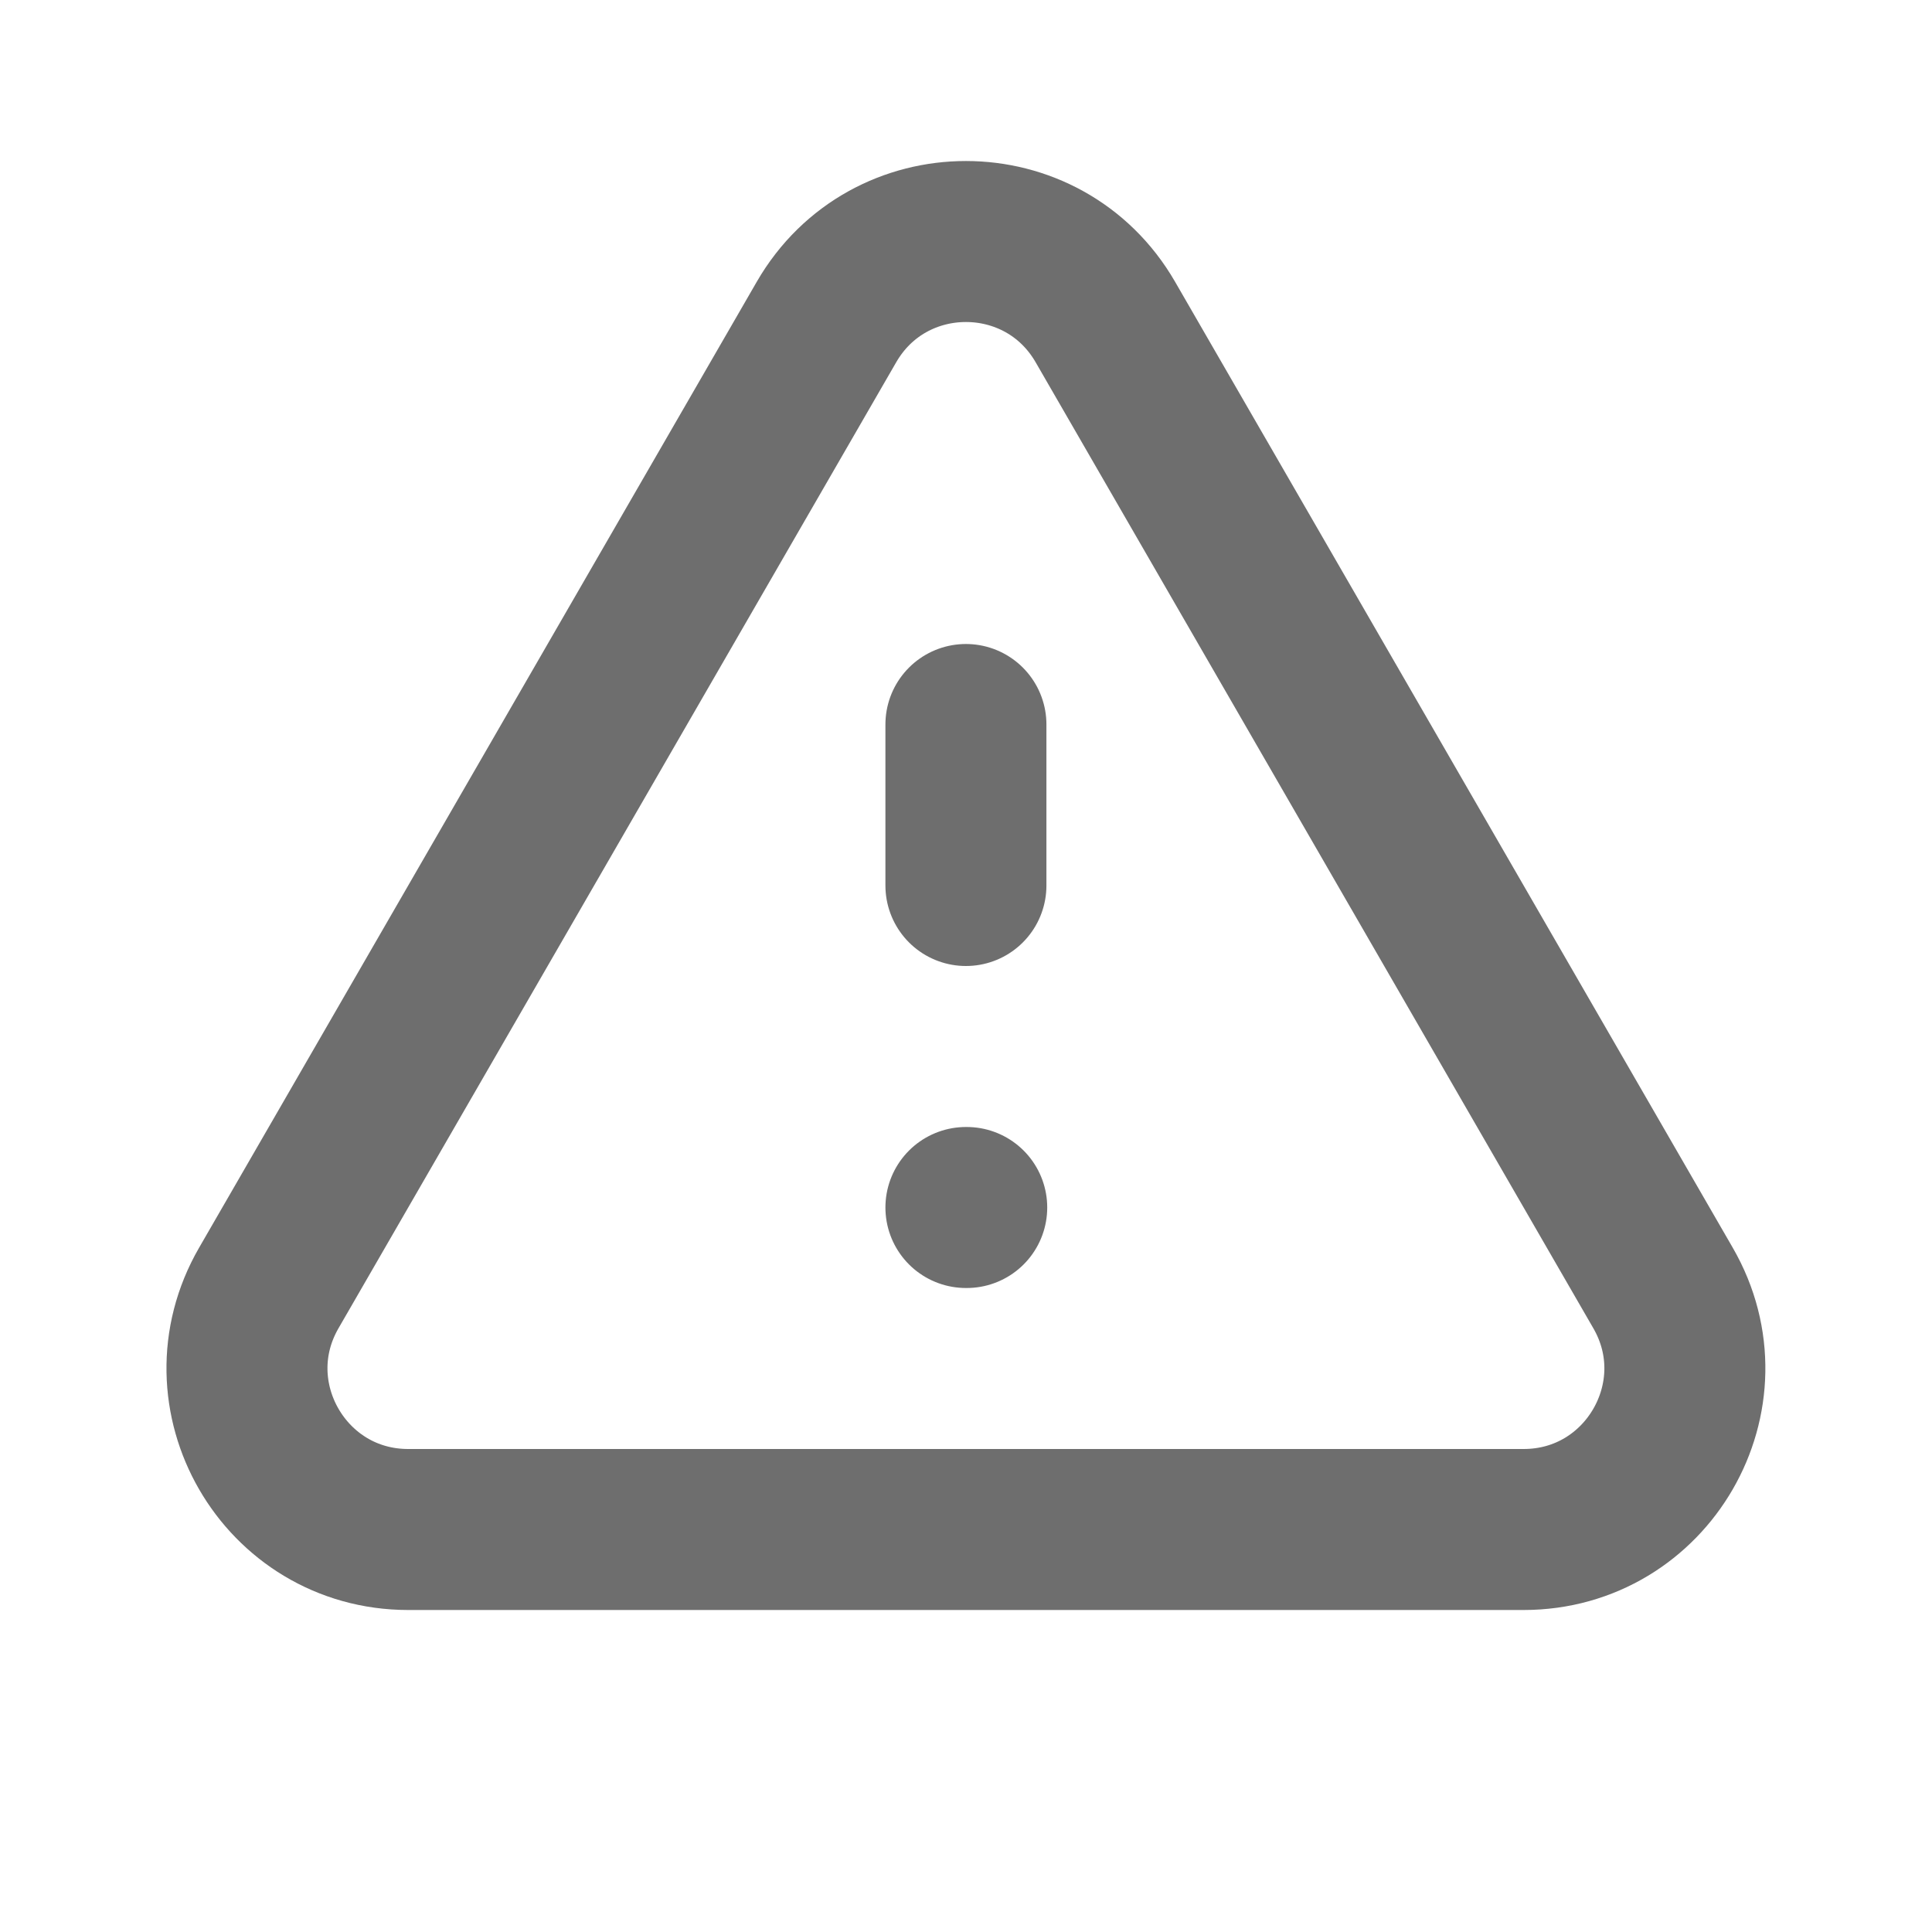
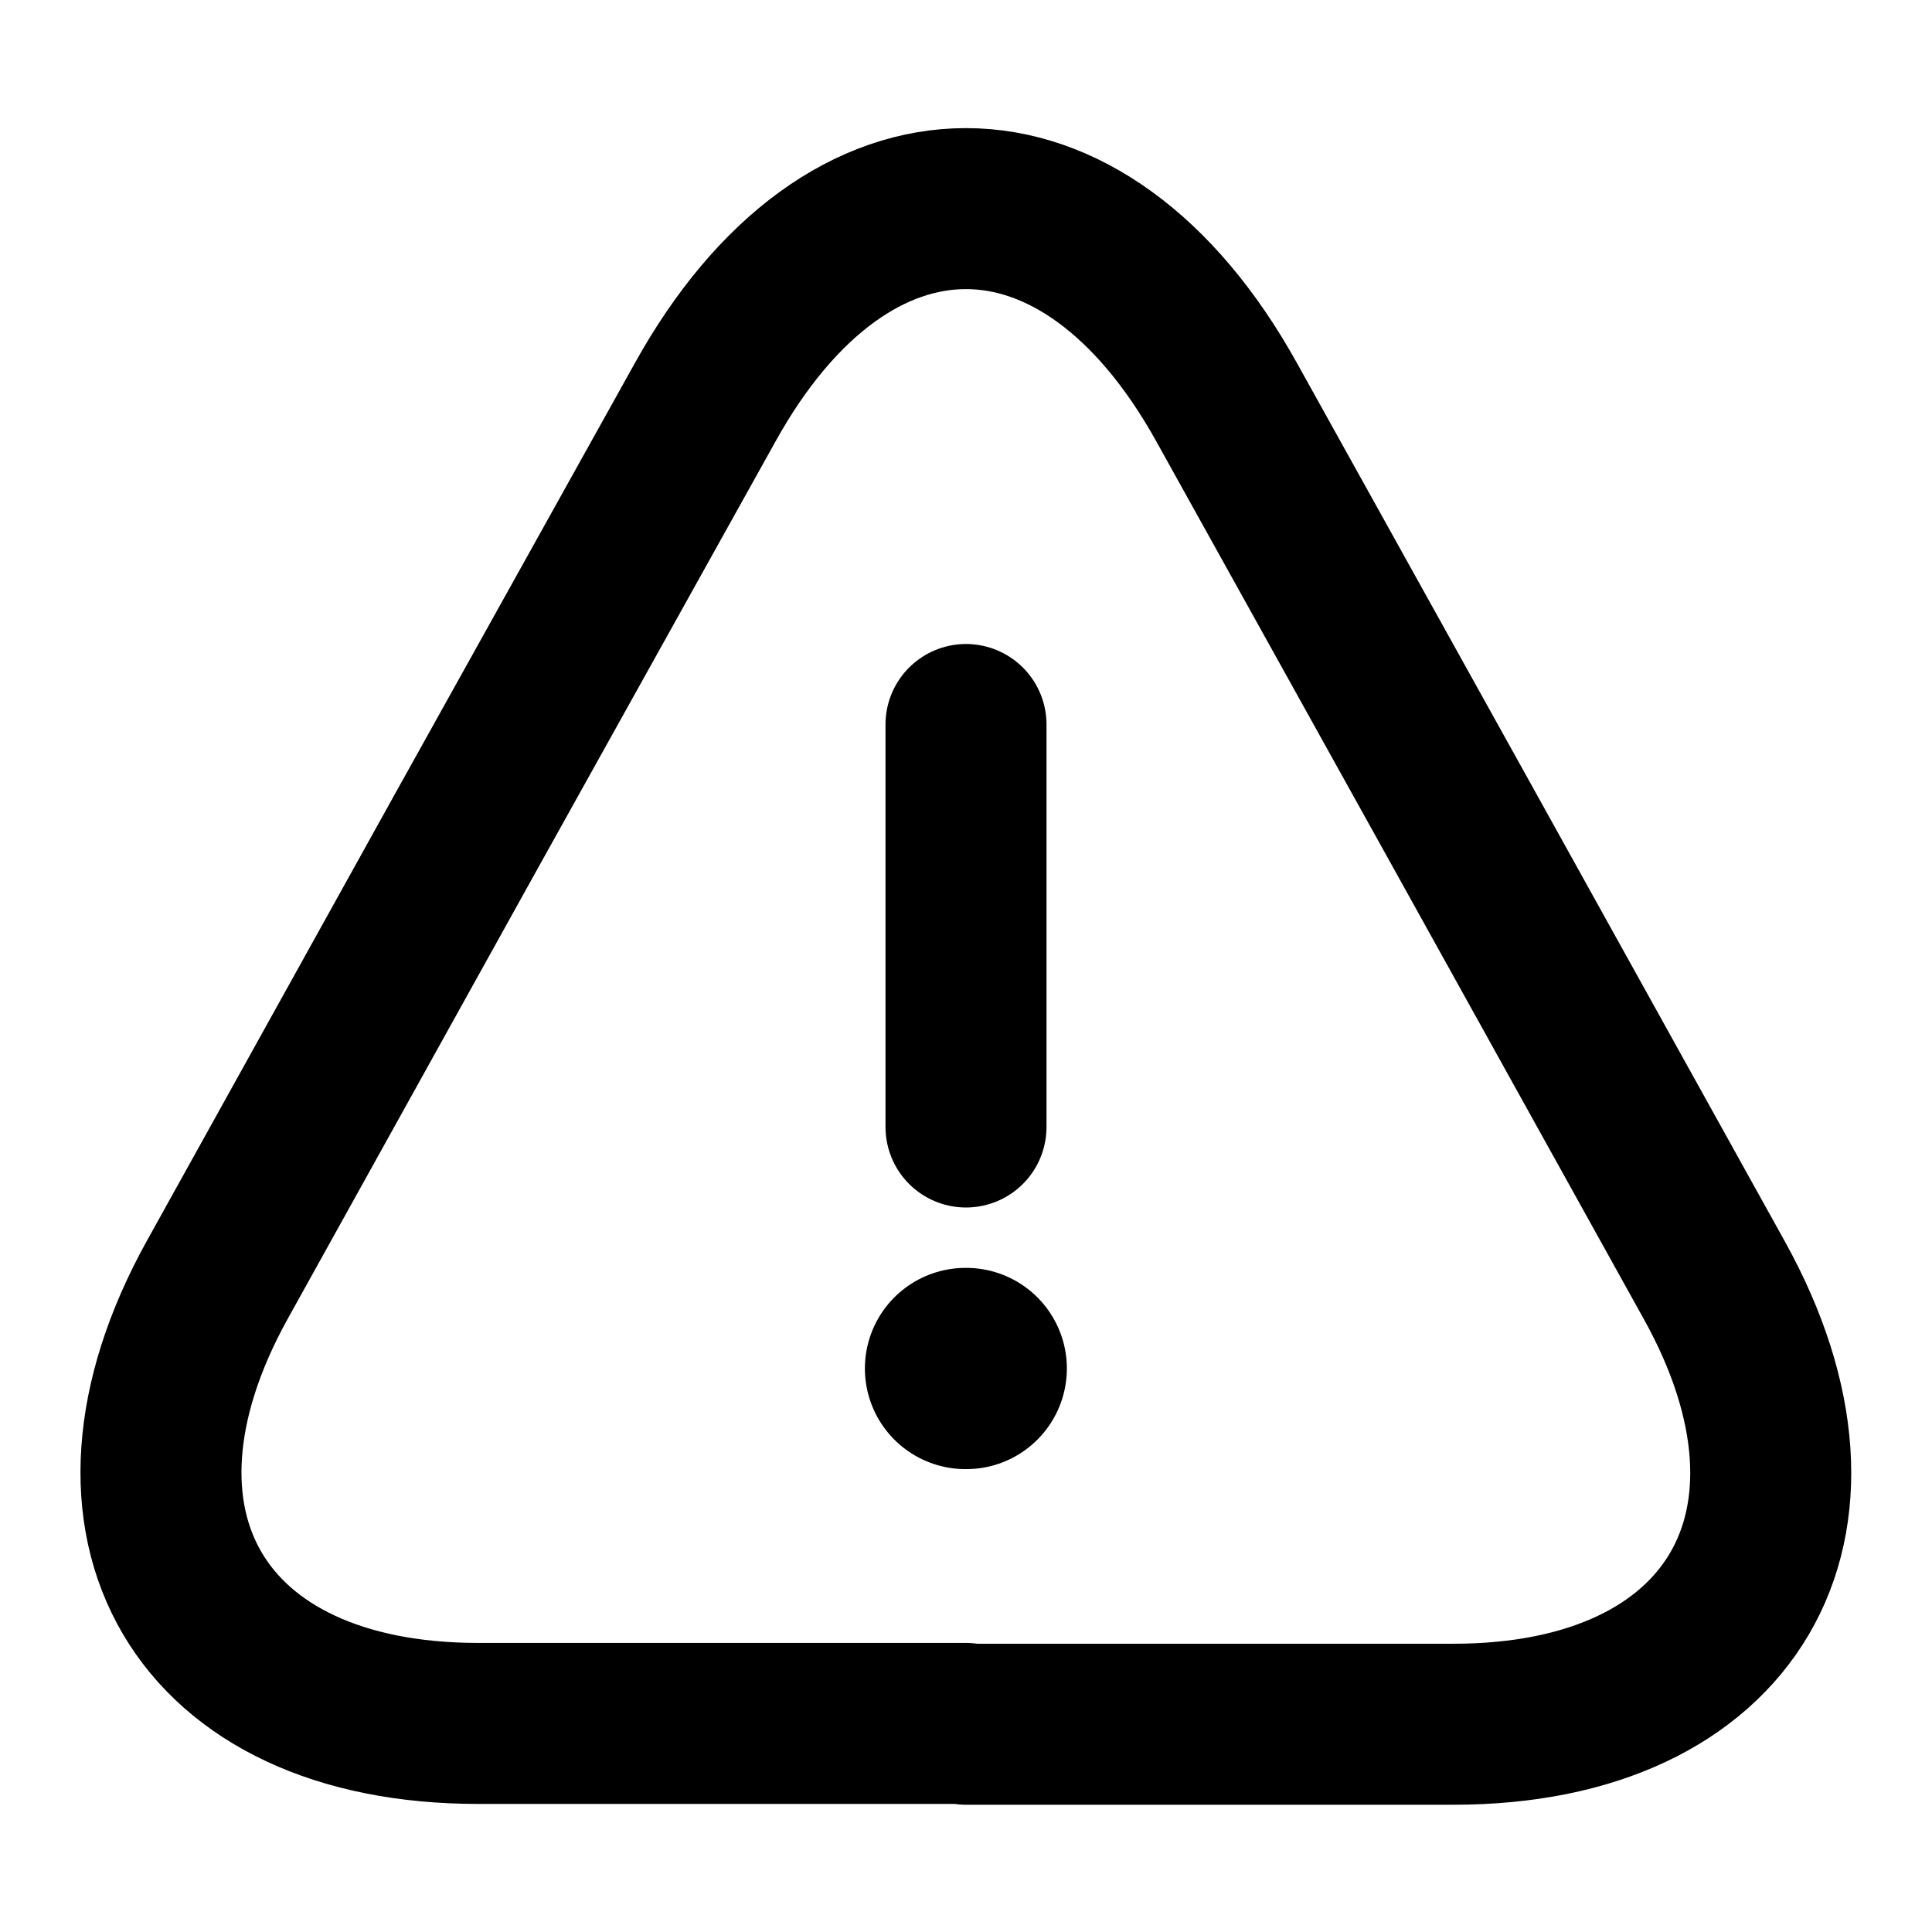
<svg xmlns="http://www.w3.org/2000/svg" width="24" height="24" viewBox="0 0 24 24" fill="none">
-   <path d="M11.999 9V11M11.999 15H12.009M5.071 19H18.927C20.467 19 21.429 17.333 20.659 16L13.731 4C12.961 2.667 11.037 2.667 10.267 4L3.339 16C2.569 17.333 3.531 19 5.071 19Z" stroke="#6E6E6E" stroke-width="2" stroke-linecap="round" stroke-linejoin="round" />
+   <path d="M12 9V14" stroke="black" stroke-width="2" stroke-linecap="round" stroke-linejoin="round" />
+   <path d="M11.999 21.409H5.939C2.469 21.409 1.019 18.929 2.699 15.899L5.819 10.279L8.759 4.999C10.539 1.789 13.459 1.789 15.239 4.999L18.179 10.289L21.299 15.909C22.979 18.939 21.519 21.419 18.059 21.419H11.999V21.409Z" stroke="black" stroke-width="2" stroke-linecap="round" stroke-linejoin="round" />
+   <path d="M11.994 17H12.003" stroke="black" stroke-width="2.5" stroke-linecap="round" stroke-linejoin="round" />
</svg>
